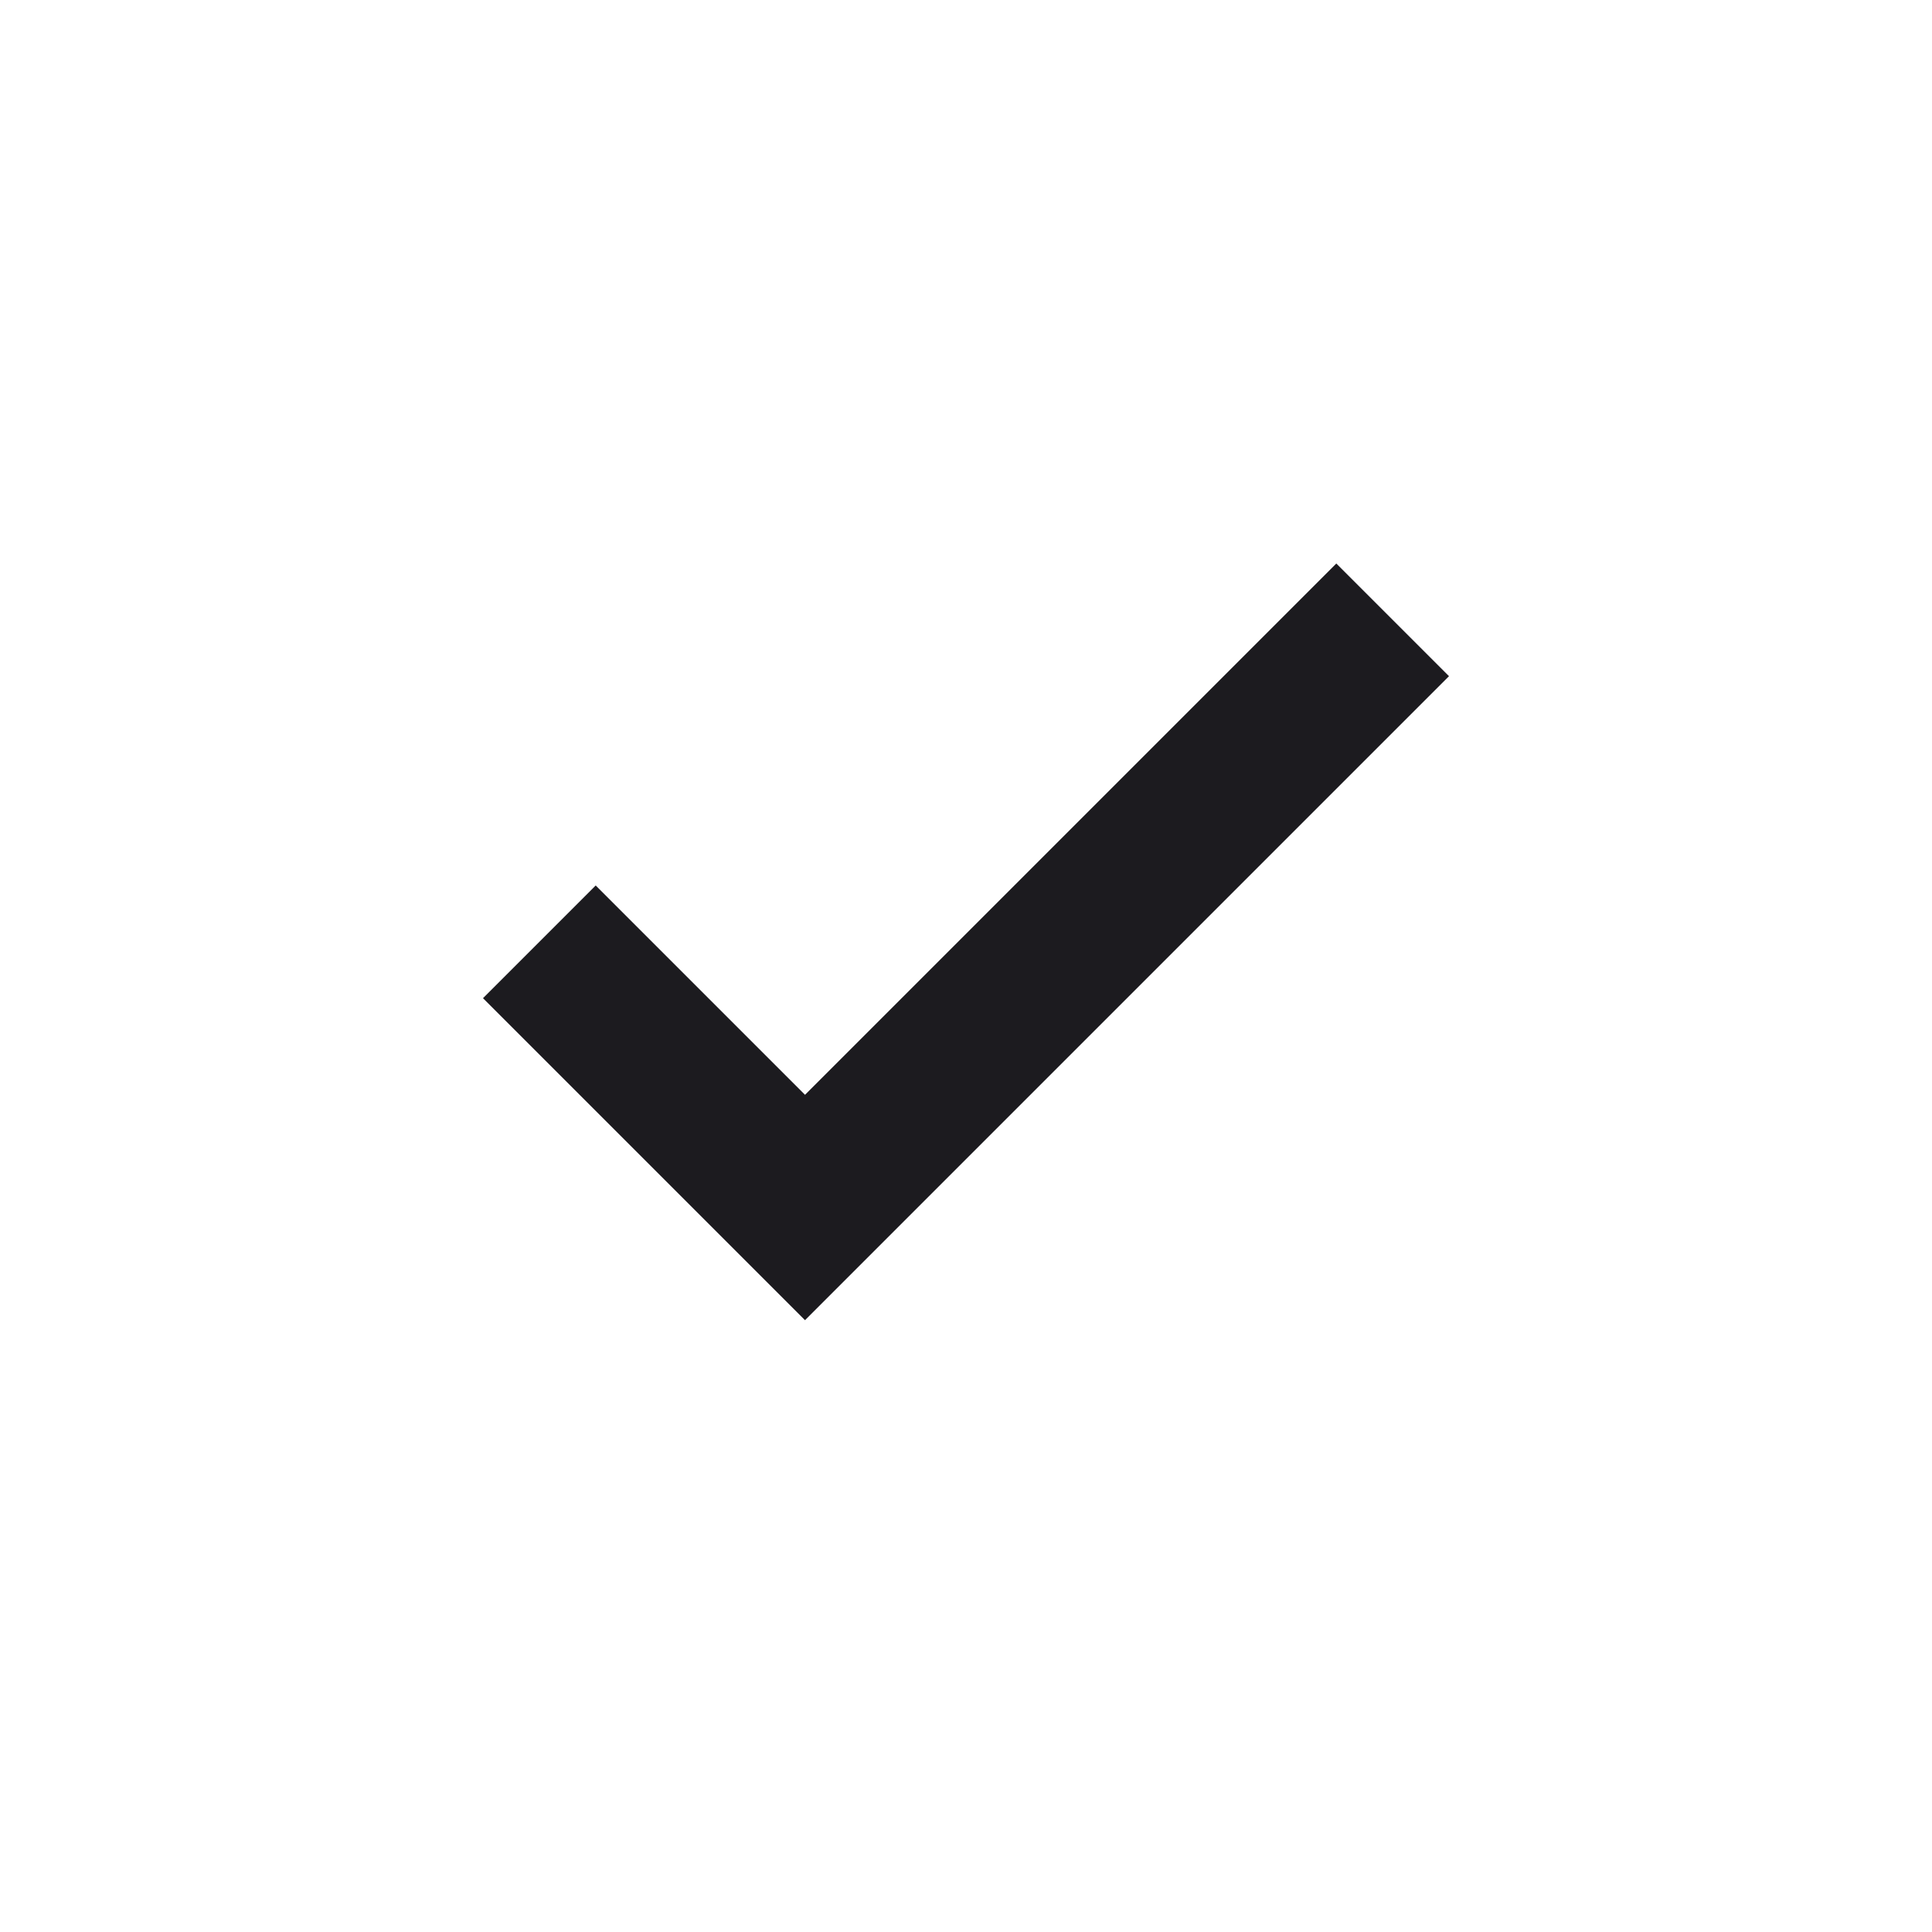
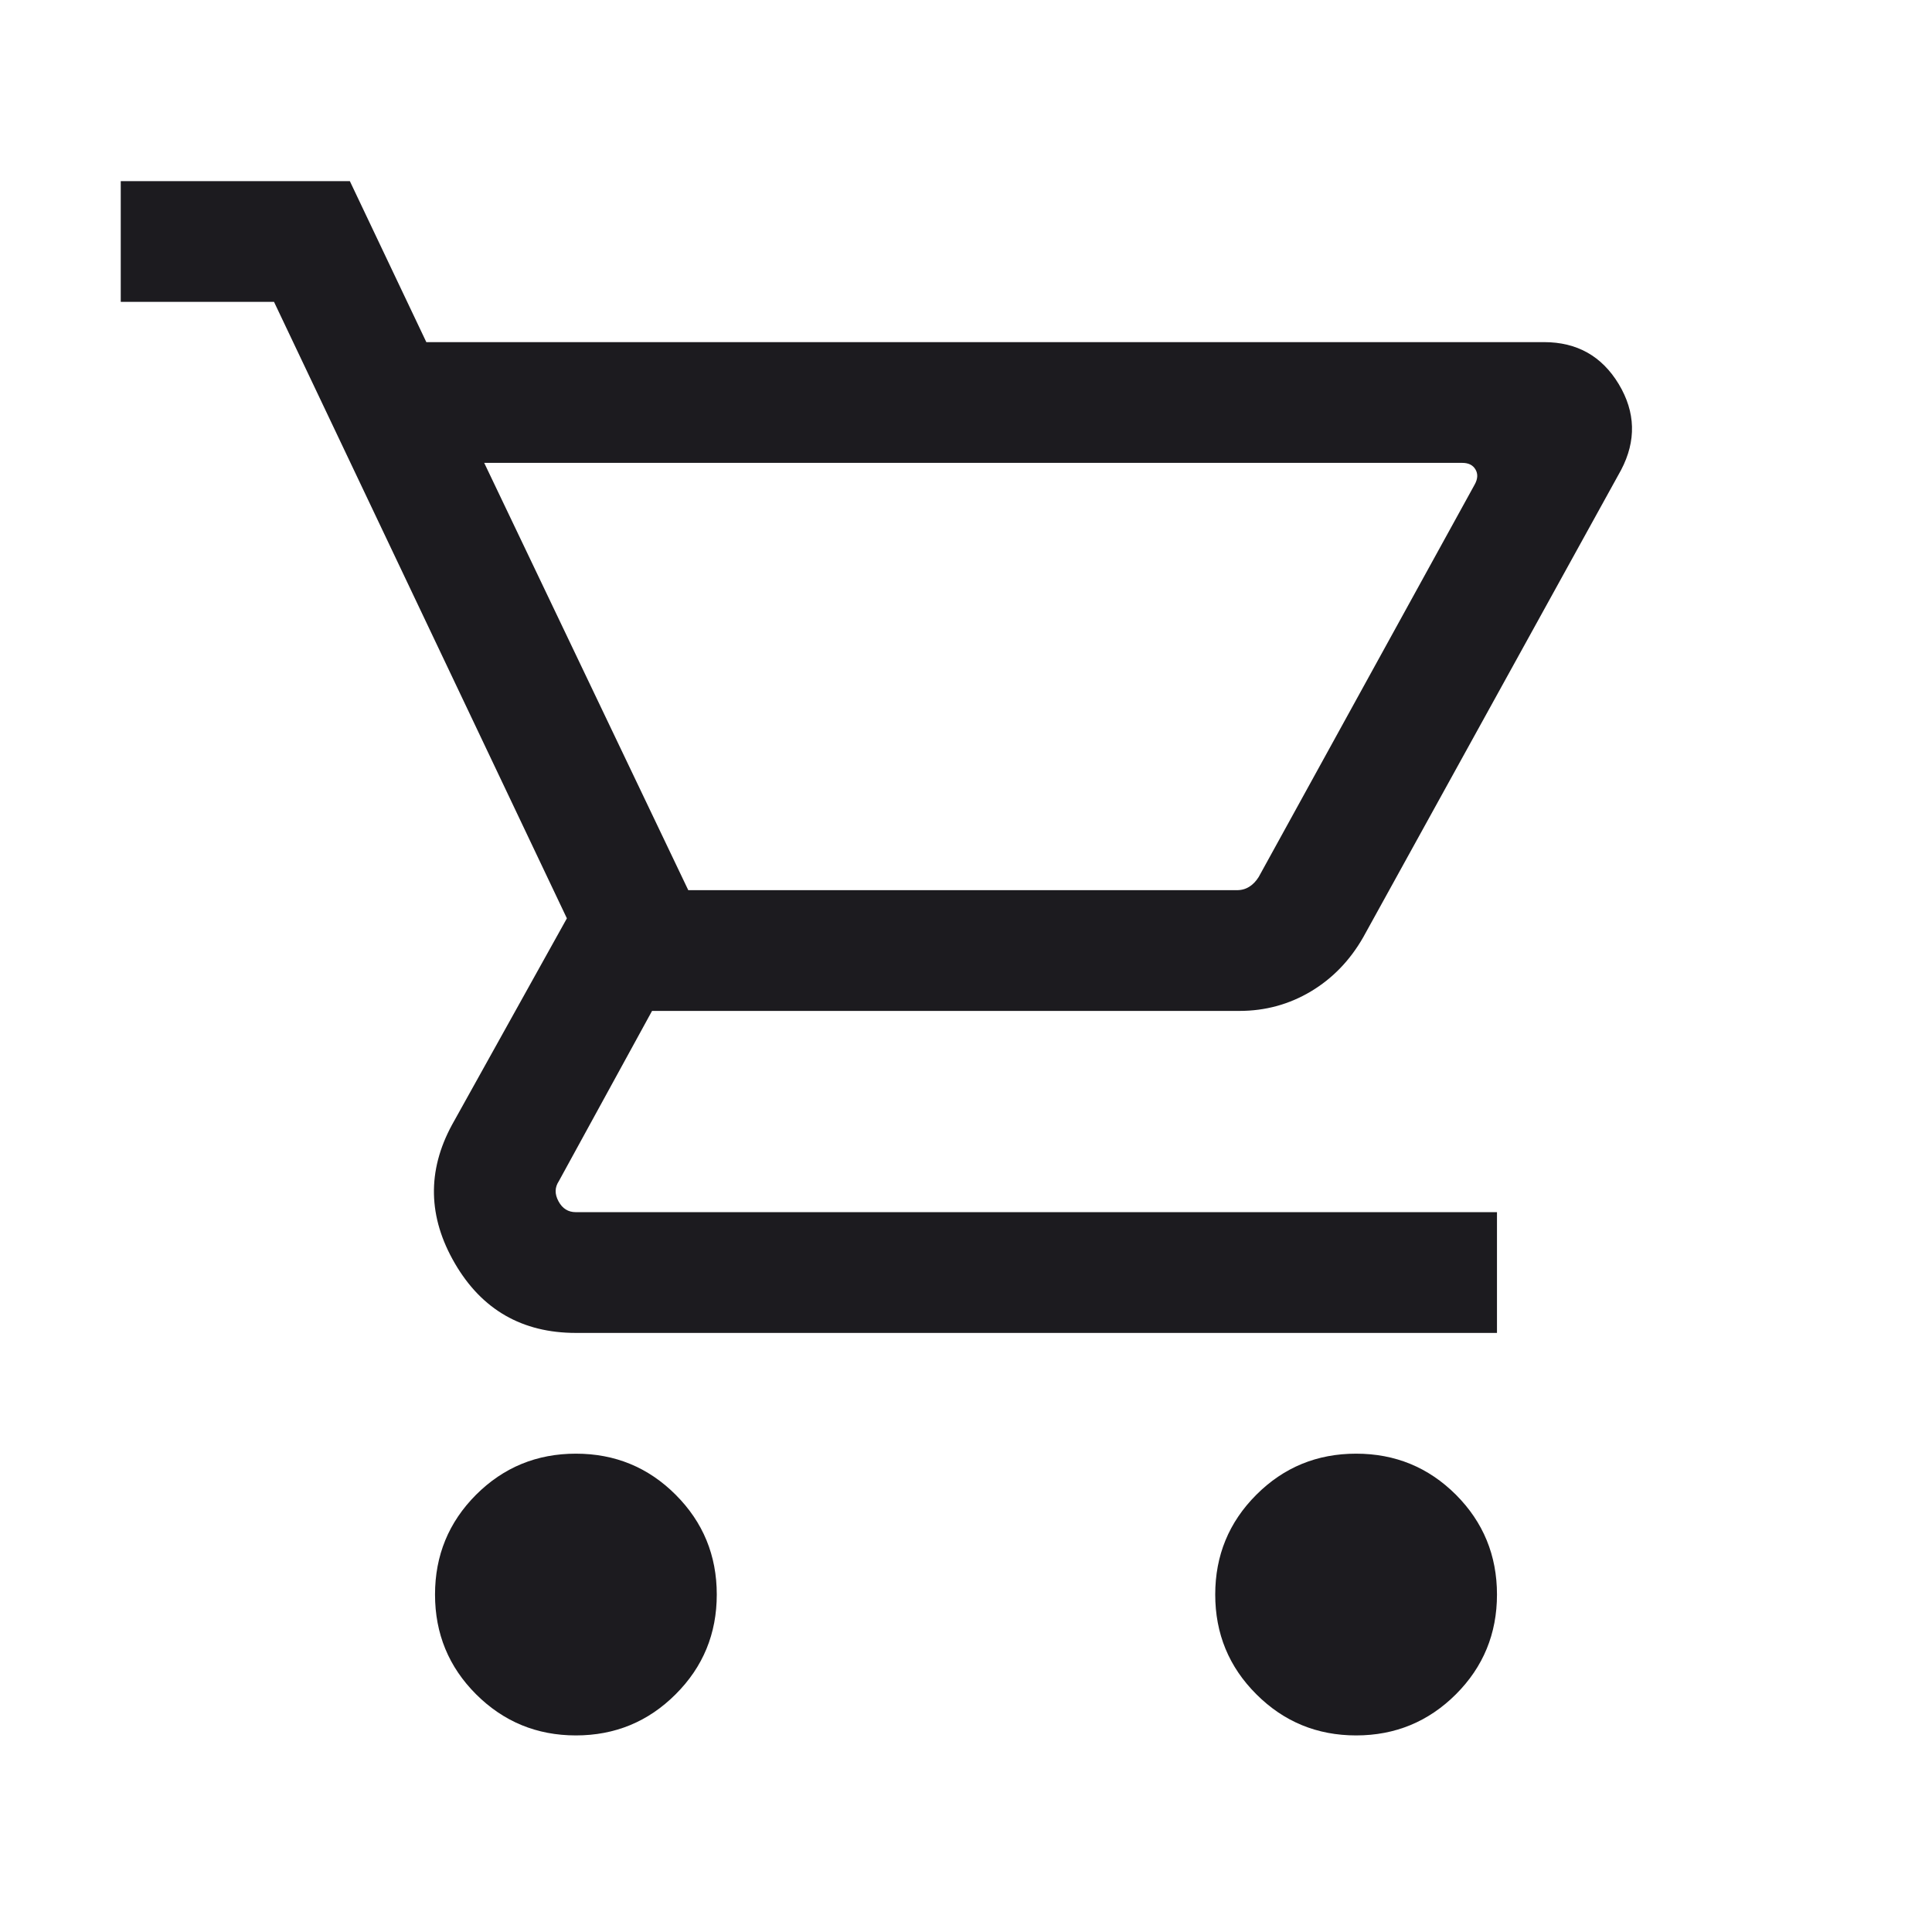
<svg xmlns="http://www.w3.org/2000/svg" width="24" height="24" viewBox="0 0 24 24" fill="none">
-   <mask id="mask0_1190_3835" style="mask-type:alpha" maskUnits="userSpaceOnUse" x="0" y="0" width="24" height="24">
-     <rect width="24" height="24" fill="#D9D9D9" />
-   </mask>
-   <g mask="url(#mask0_1190_3835)">
-     <path d="M10 16.4L6 12.4L7.4 11L10 13.6L16.6 7L18 8.4L10 16.4Z" fill="#1C1B1F" />
+   <g id="shopping_cart">
+     <mask id="mask0_1209_3790" style="mask-type:alpha" maskUnits="userSpaceOnUse" x="0" y="0" width="24" height="24">
+       <rect id="Bounding box" width="24" height="24" fill="#D9D9D9" />
+     </mask>
+     <g mask="url(#mask0_1209_3790)">
+       <path id="shopping_cart_2" d="M7.154 21.558C6.668 21.558 6.255 21.387 5.914 21.047C5.574 20.707 5.404 20.294 5.404 19.808C5.404 19.322 5.574 18.909 5.914 18.568C6.255 18.228 6.668 18.058 7.154 18.058C7.64 18.058 8.053 18.228 8.393 18.568C8.734 18.909 8.904 19.322 8.904 19.808C8.904 20.294 8.734 20.707 8.393 21.047C8.053 21.387 7.64 21.558 7.154 21.558ZM16.846 21.558C16.36 21.558 15.947 21.387 15.607 21.047C15.266 20.707 15.096 20.294 15.096 19.808C15.096 19.322 15.266 18.909 15.607 18.568C15.947 18.228 16.36 18.058 16.846 18.058C17.332 18.058 17.745 18.228 18.086 18.568C18.426 18.909 18.596 19.322 18.596 19.808C18.596 20.294 18.426 20.707 18.086 21.047C17.745 21.387 17.332 21.558 16.846 21.558ZM6.015 5.75L8.55 11.058H15.367C15.425 11.058 15.476 11.043 15.521 11.014C15.566 10.986 15.604 10.945 15.636 10.894L18.319 6.019C18.358 5.949 18.361 5.886 18.329 5.832C18.297 5.777 18.242 5.75 18.165 5.75L6.015 5.75ZM5.296 4.25H19.181C19.59 4.25 19.899 4.424 20.109 4.772C20.318 5.12 20.328 5.476 20.138 5.838L16.935 11.642C16.77 11.931 16.553 12.155 16.284 12.316C16.014 12.477 15.718 12.558 15.396 12.558H8.1L6.942 14.673C6.891 14.75 6.889 14.833 6.938 14.923C6.986 15.013 7.058 15.058 7.154 15.058H18.596V16.558H7.154C6.487 16.558 5.986 16.27 5.651 15.695C5.316 15.12 5.304 14.546 5.615 13.973L7.042 11.408L3.404 3.75H1.5V2.25H4.346L5.296 4.25Z" fill="#1C1B1F" />
+     </g>
  </g>
</svg>
